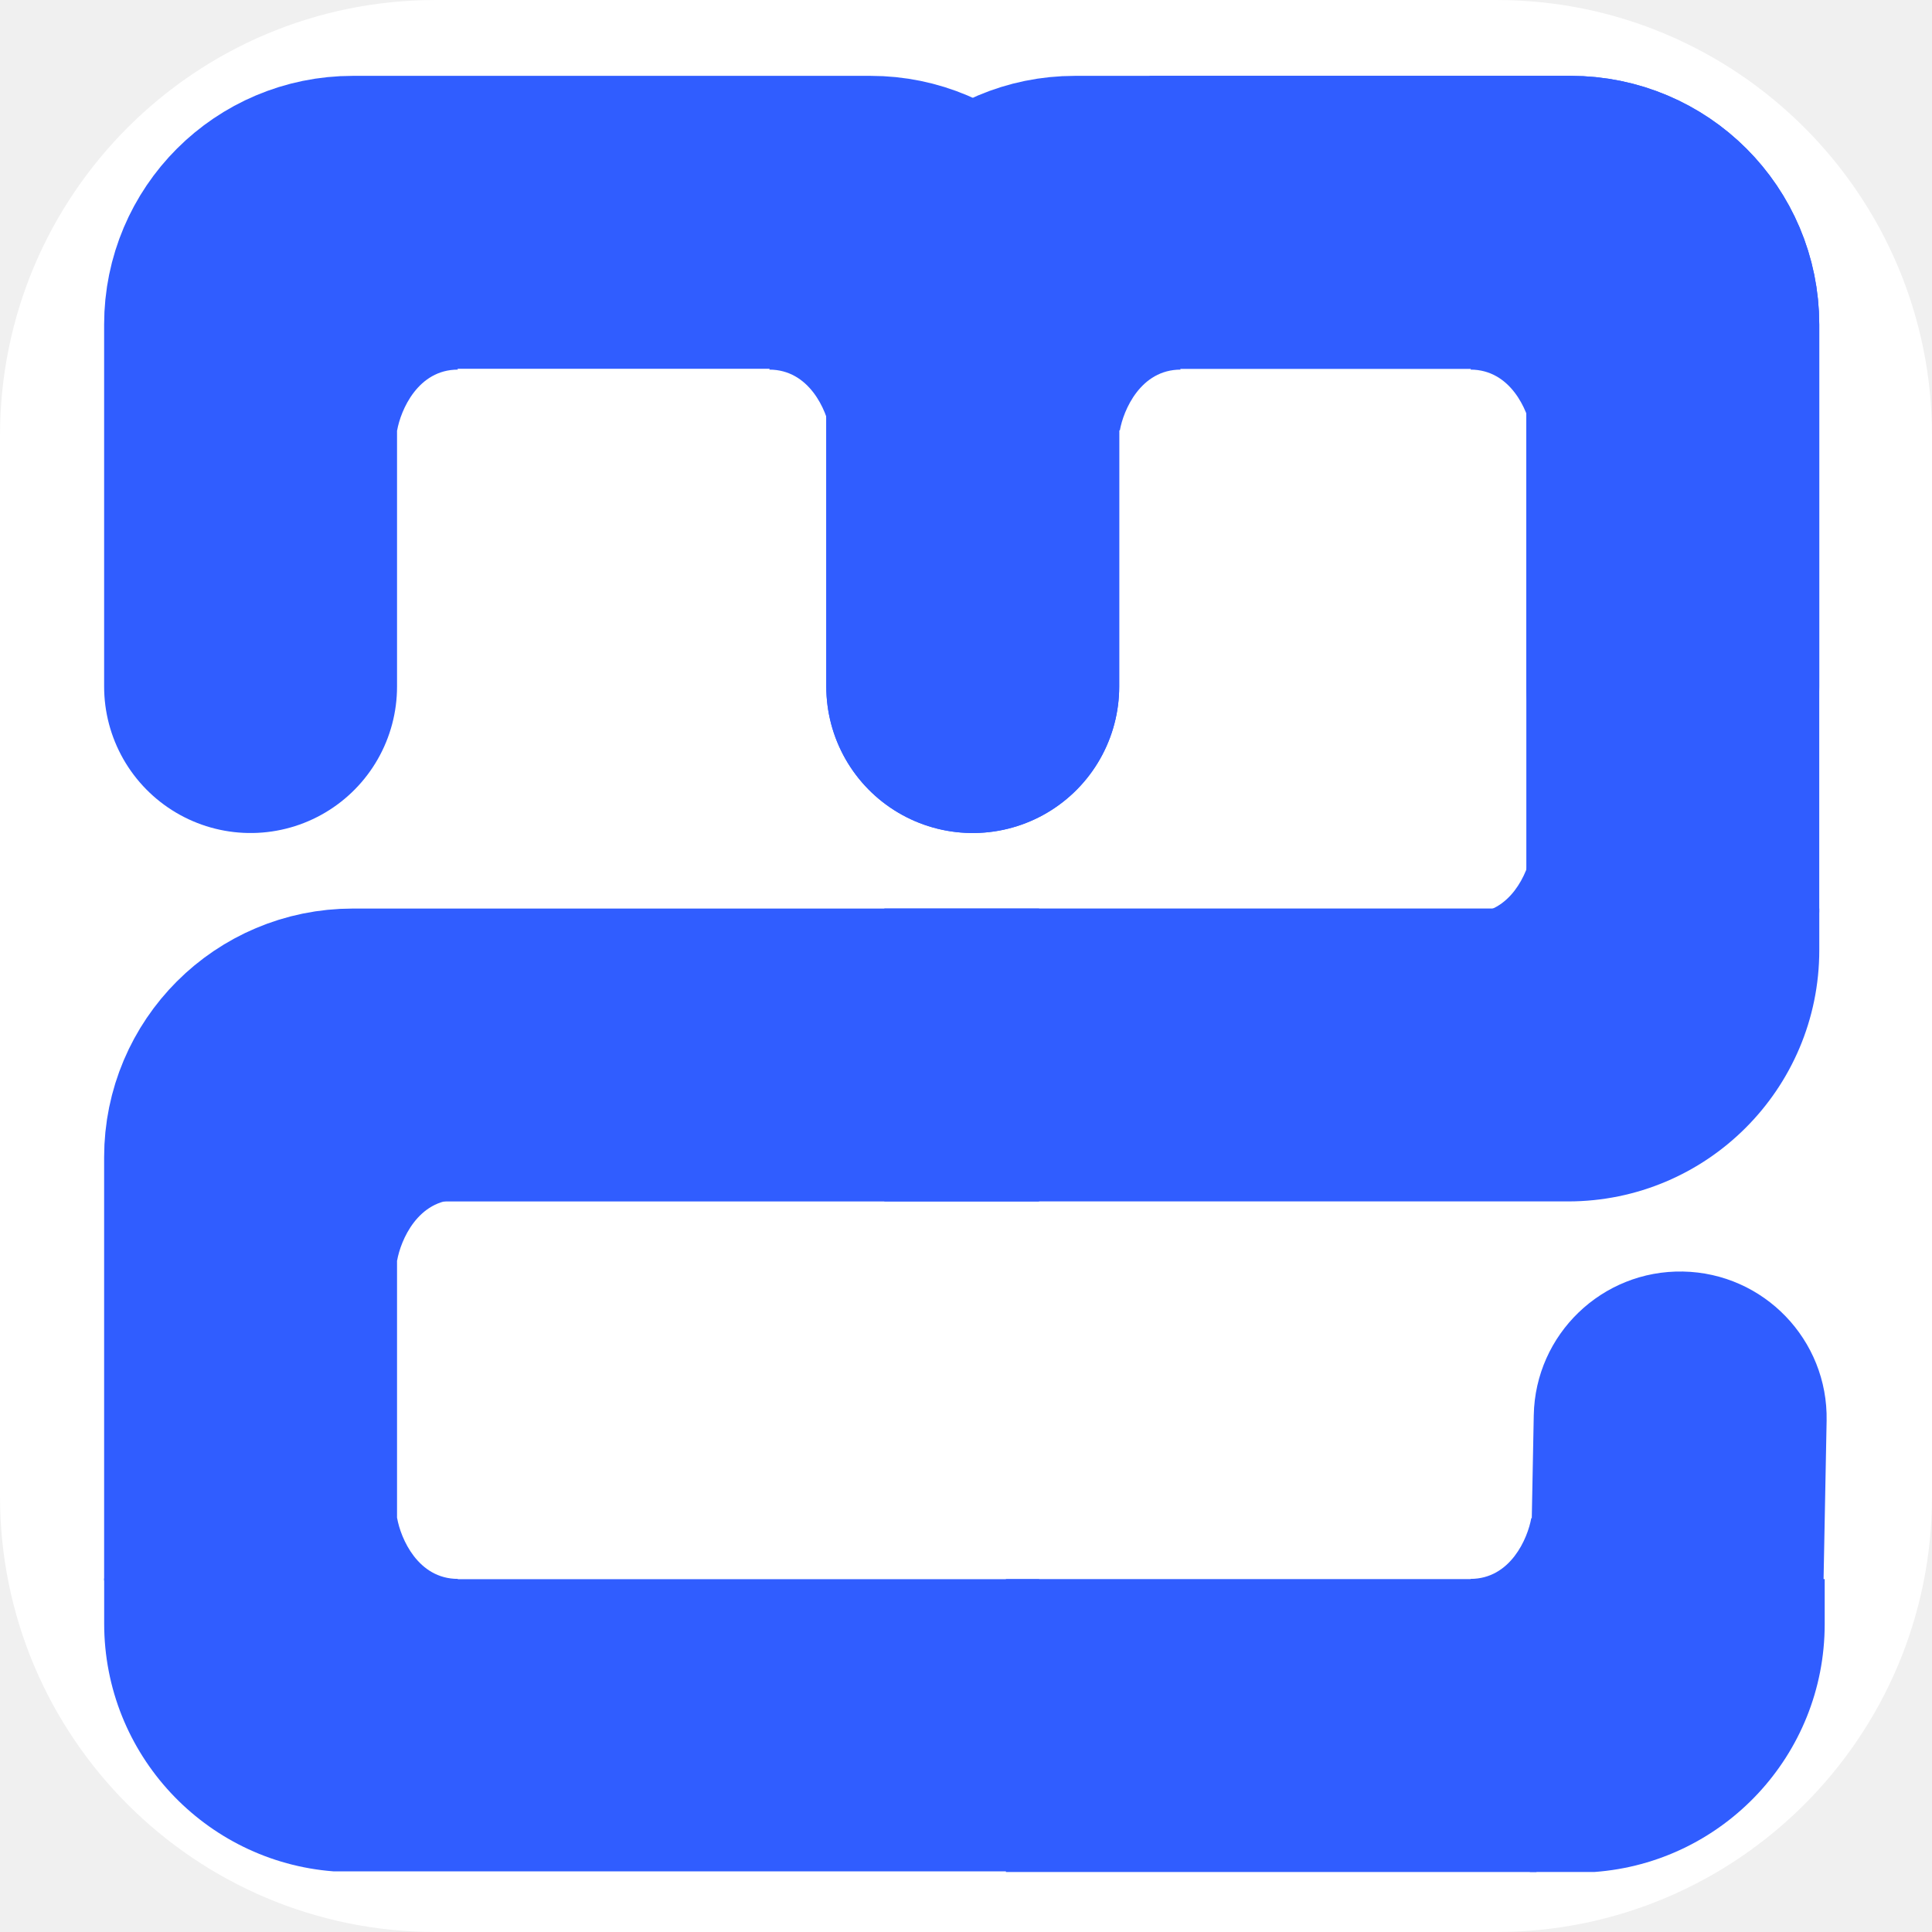
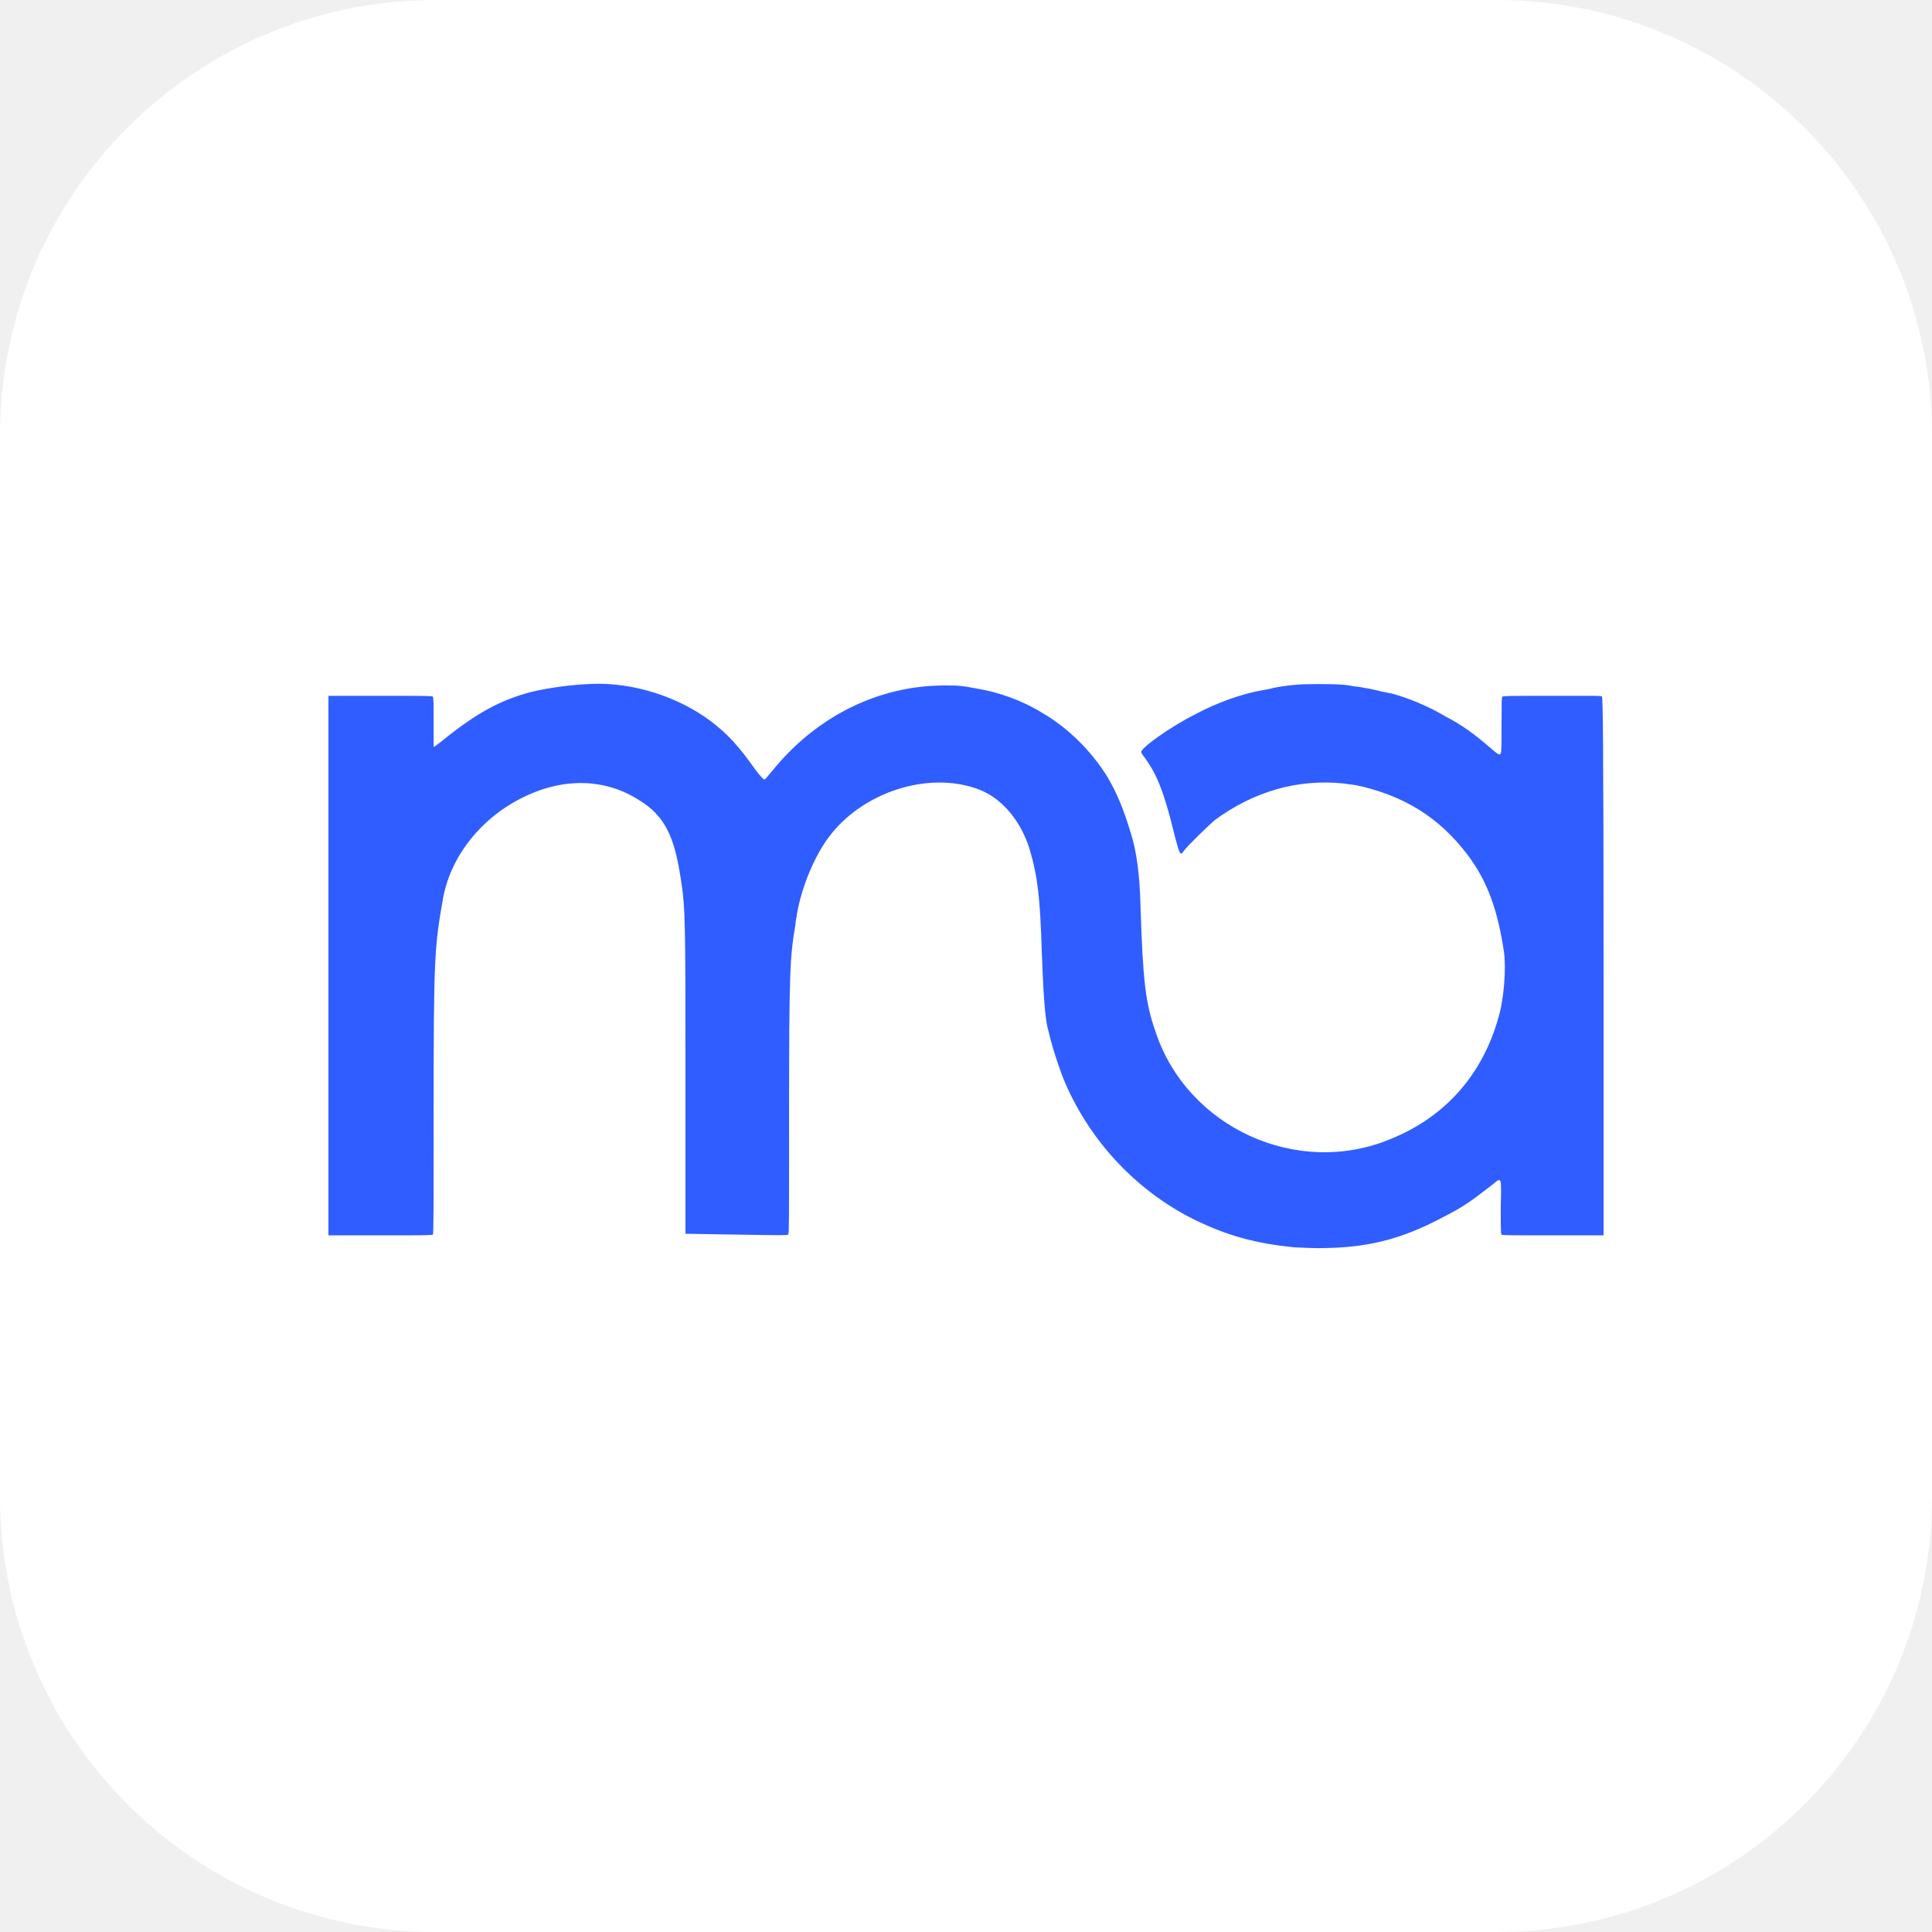
- <svg xmlns="http://www.w3.org/2000/svg" viewBox="0 0 351 351" fill="none">
-   <path d="M0 79.147C0 35.435 35.435 0 79.147 0H271.853C315.565 0 351 35.435 351 79.147V271.853C351 315.565 315.565 351 271.853 351H79.147C35.435 351 0 315.565 0 271.853V79.147Z" fill="#fff" />
-   <g transform="translate(175.5 177) scale(1.3) translate(-175.5 -177)">
-     <path d="M75.519 136.795V86.186C75.519 78.304 81.908 71.914 89.79 71.914H162.172C170.054 71.914 176.444 78.304 176.444 86.186V136.795" stroke="#305DFF" stroke-width="40.934" stroke-linecap="round" />
-     <path d="M176.441 136.795V86.186C176.441 78.304 182.831 71.914 190.713 71.914H260.006C267.888 71.914 274.277 78.304 274.277 86.186V136.795" stroke="#305DFF" stroke-width="40.934" stroke-linecap="round" />
-     <path d="M201.155 71.914H260.003C267.885 71.914 274.275 78.304 274.275 86.186V168.357" stroke="#305DFF" stroke-width="40.934" />
-     <path d="M75.519 261.72L75.519 202.557C75.519 194.675 81.908 188.285 89.79 188.285L185.713 188.285" stroke="#305DFF" stroke-width="40.934" />
-     <path d="M95.991 261.54H185.719V302.368H87.078C69.163 300.982 55.058 286.006 55.058 267.735V261.435H95.991V261.54Z" fill="#305DFF" />
-     <path d="M295.504 261.525V267.813C295.504 286.142 281.31 301.154 263.314 302.459H254.304L254.648 261.525H295.504Z" fill="#305DFF" />
-     <path d="M295.773 239.402C295.99 228.101 287.005 218.763 275.704 218.545C264.402 218.327 255.064 227.313 254.846 238.614L275.31 239.008L295.773 239.402ZM275.31 239.008L254.846 238.614L254.305 266.765L274.768 267.159L295.231 267.553L295.773 239.402L275.31 239.008Z" fill="#305DFF" />
-     <path d="M294.747 173.627C294.747 193.022 279.023 208.746 259.628 208.746H164.086V167.813H294.747V173.627Z" fill="#305DFF" />
-     <path d="M245.582 87.973C255.157 87.973 258.747 91.564 258.747 101.138H265.928L271.912 86.776L255.157 68.823C247.976 75.207 236.007 87.973 245.582 87.973Z" fill="#305DFF" />
-     <path d="M181.078 281.995L255.227 281.995" stroke="#305DFF" stroke-width="40.934" />
-     <path d="M104.5 92.5C98.9 92.5 96.5 98.167 96 101L94 100.5L91 95.5L92 86C95.667 87 103.3 89.7 104.5 92.5Z" fill="#305DFF" />
-     <path d="M205.5 92.5C199.9 92.5 197.5 98.167 197 101L195 100.5L192 95.5L193 86C196.667 87 204.3 89.7 205.5 92.5Z" fill="#305DFF" />
-     <path d="M148 92.5C153.6 92.5 156 98.167 156.5 101L158.5 100.5L161.5 95.5L160.5 86C156.833 87 149.2 89.7 148 92.5Z" fill="#305DFF" />
-     <path d="M246 92.5C251.6 92.5 254 98.167 254.5 101L256.5 100.5L259.5 95.5L258.5 86C254.833 87 247.2 89.7 246 92.5Z" fill="#305DFF" />
-     <path d="M246 168.5C251.6 168.5 254 162.833 254.5 160L256.5 160.5L259.5 165.5L258.5 175C254.833 174 247.2 171.3 246 168.5Z" fill="#305DFF" />
-     <path d="M246 261.5C251.6 261.5 254 255.833 254.5 253L256.5 253.5L259.5 258.5L258.5 268C254.833 267 247.2 264.3 246 261.5Z" fill="#305DFF" />
-     <path d="M104.5 261.5C98.9 261.5 96.5 255.833 96 253L94 253.5L91 258.5L92 268C95.667 267 103.3 264.3 104.5 261.5Z" fill="#305DFF" />
-     <path d="M104.5 208.5C98.9 208.5 96.5 214.167 96 217L94 216.5L91 211.5L92 202C95.667 203 103.3 205.7 104.5 208.5Z" fill="#305DFF" />
+ <svg xmlns="http://www.w3.org/2000/svg" viewBox="0 0 512 512">
+   <rect width="512" height="512" rx="115.456" fill="#fff" />
+   <g transform="translate(87.04 181.2352) scale(0.2112)">
+     <path fill="#305DFF" d="M1212 707C1162 702 1127 692 1086 672C1014 636 957 575 925 502C918 486 910 461 906 446C905 441 903 434 902 430C899 415 897 389 895 334C893 269 890 242 880 208C869 172 845 143 815 132C752 109 670 136 628 192C610 216 594 254 588 288C588 291 586 297 586 302C579 342 578 363 578 538C578 677 578 689 577 691C575 692 570 692 511 691L448 690L448 503C448 296 448 281 442 244C434 190 421 165 390 146C348 119 296 117 245 142C193 167 154 215 144 268C133 330 132 342 132 536C132 654 132 690 131 691C130 692 114 692 65 692L0 692L0 354L0 15L65 15C122 15 130 15 131 16C132 18 132 25 132 48C132 65 132 78 132 79C133 79 137 76 142 72C185 37 216 20 255 10C276 5 304 1 331 0C382 -2 439 16 480 47C501 63 514 77 536 108C542 116 546 120 547 120C548 120 552 115 557 109C612 41 690 2 773 2C790 2 794 2 814 6C840 10 871 21 895 36C928 55 957 84 977 116C990 138 998 158 1007 188C1014 210 1018 239 1019 280C1022 372 1025 400 1038 437C1078 557 1216 620 1333 571C1402 543 1448 490 1468 419C1475 396 1478 357 1475 336C1467 283 1454 247 1429 214C1394 168 1350 140 1289 127C1288 127 1281 126 1274 125C1216 119 1161 135 1112 171C1104 178 1077 204 1073 210C1069 216 1068 214 1062 191C1049 137 1040 115 1026 95C1023 91 1020 87 1020 86C1017 82 1056 54 1088 38C1114 24 1147 12 1172 8C1177 7 1183 6 1186 5C1191 4 1202 2 1215 1C1226 0 1262 0 1271 1C1274 1 1282 2 1286 3C1298 4 1316 8 1323 10C1326 10 1331 12 1334 12C1356 18 1380 28 1402 41C1423 52 1438 63 1460 82C1468 89 1470 90 1471 87C1472 86 1472 70 1472 51C1472 28 1472 16 1473 16C1474 15 1491 15 1512 15C1533 15 1561 15 1574 15C1595 15 1597 15 1598 16C1599 18 1600 61 1600 355L1600 692L1536 692C1483 692 1473 692 1472 691C1471 690 1471 681 1471 656C1472 617 1472 619 1461 628C1430 652 1424 656 1397 670C1344 698 1301 708 1242 708C1230 708 1216 707 1212 707Z" />
  </g>
</svg>
